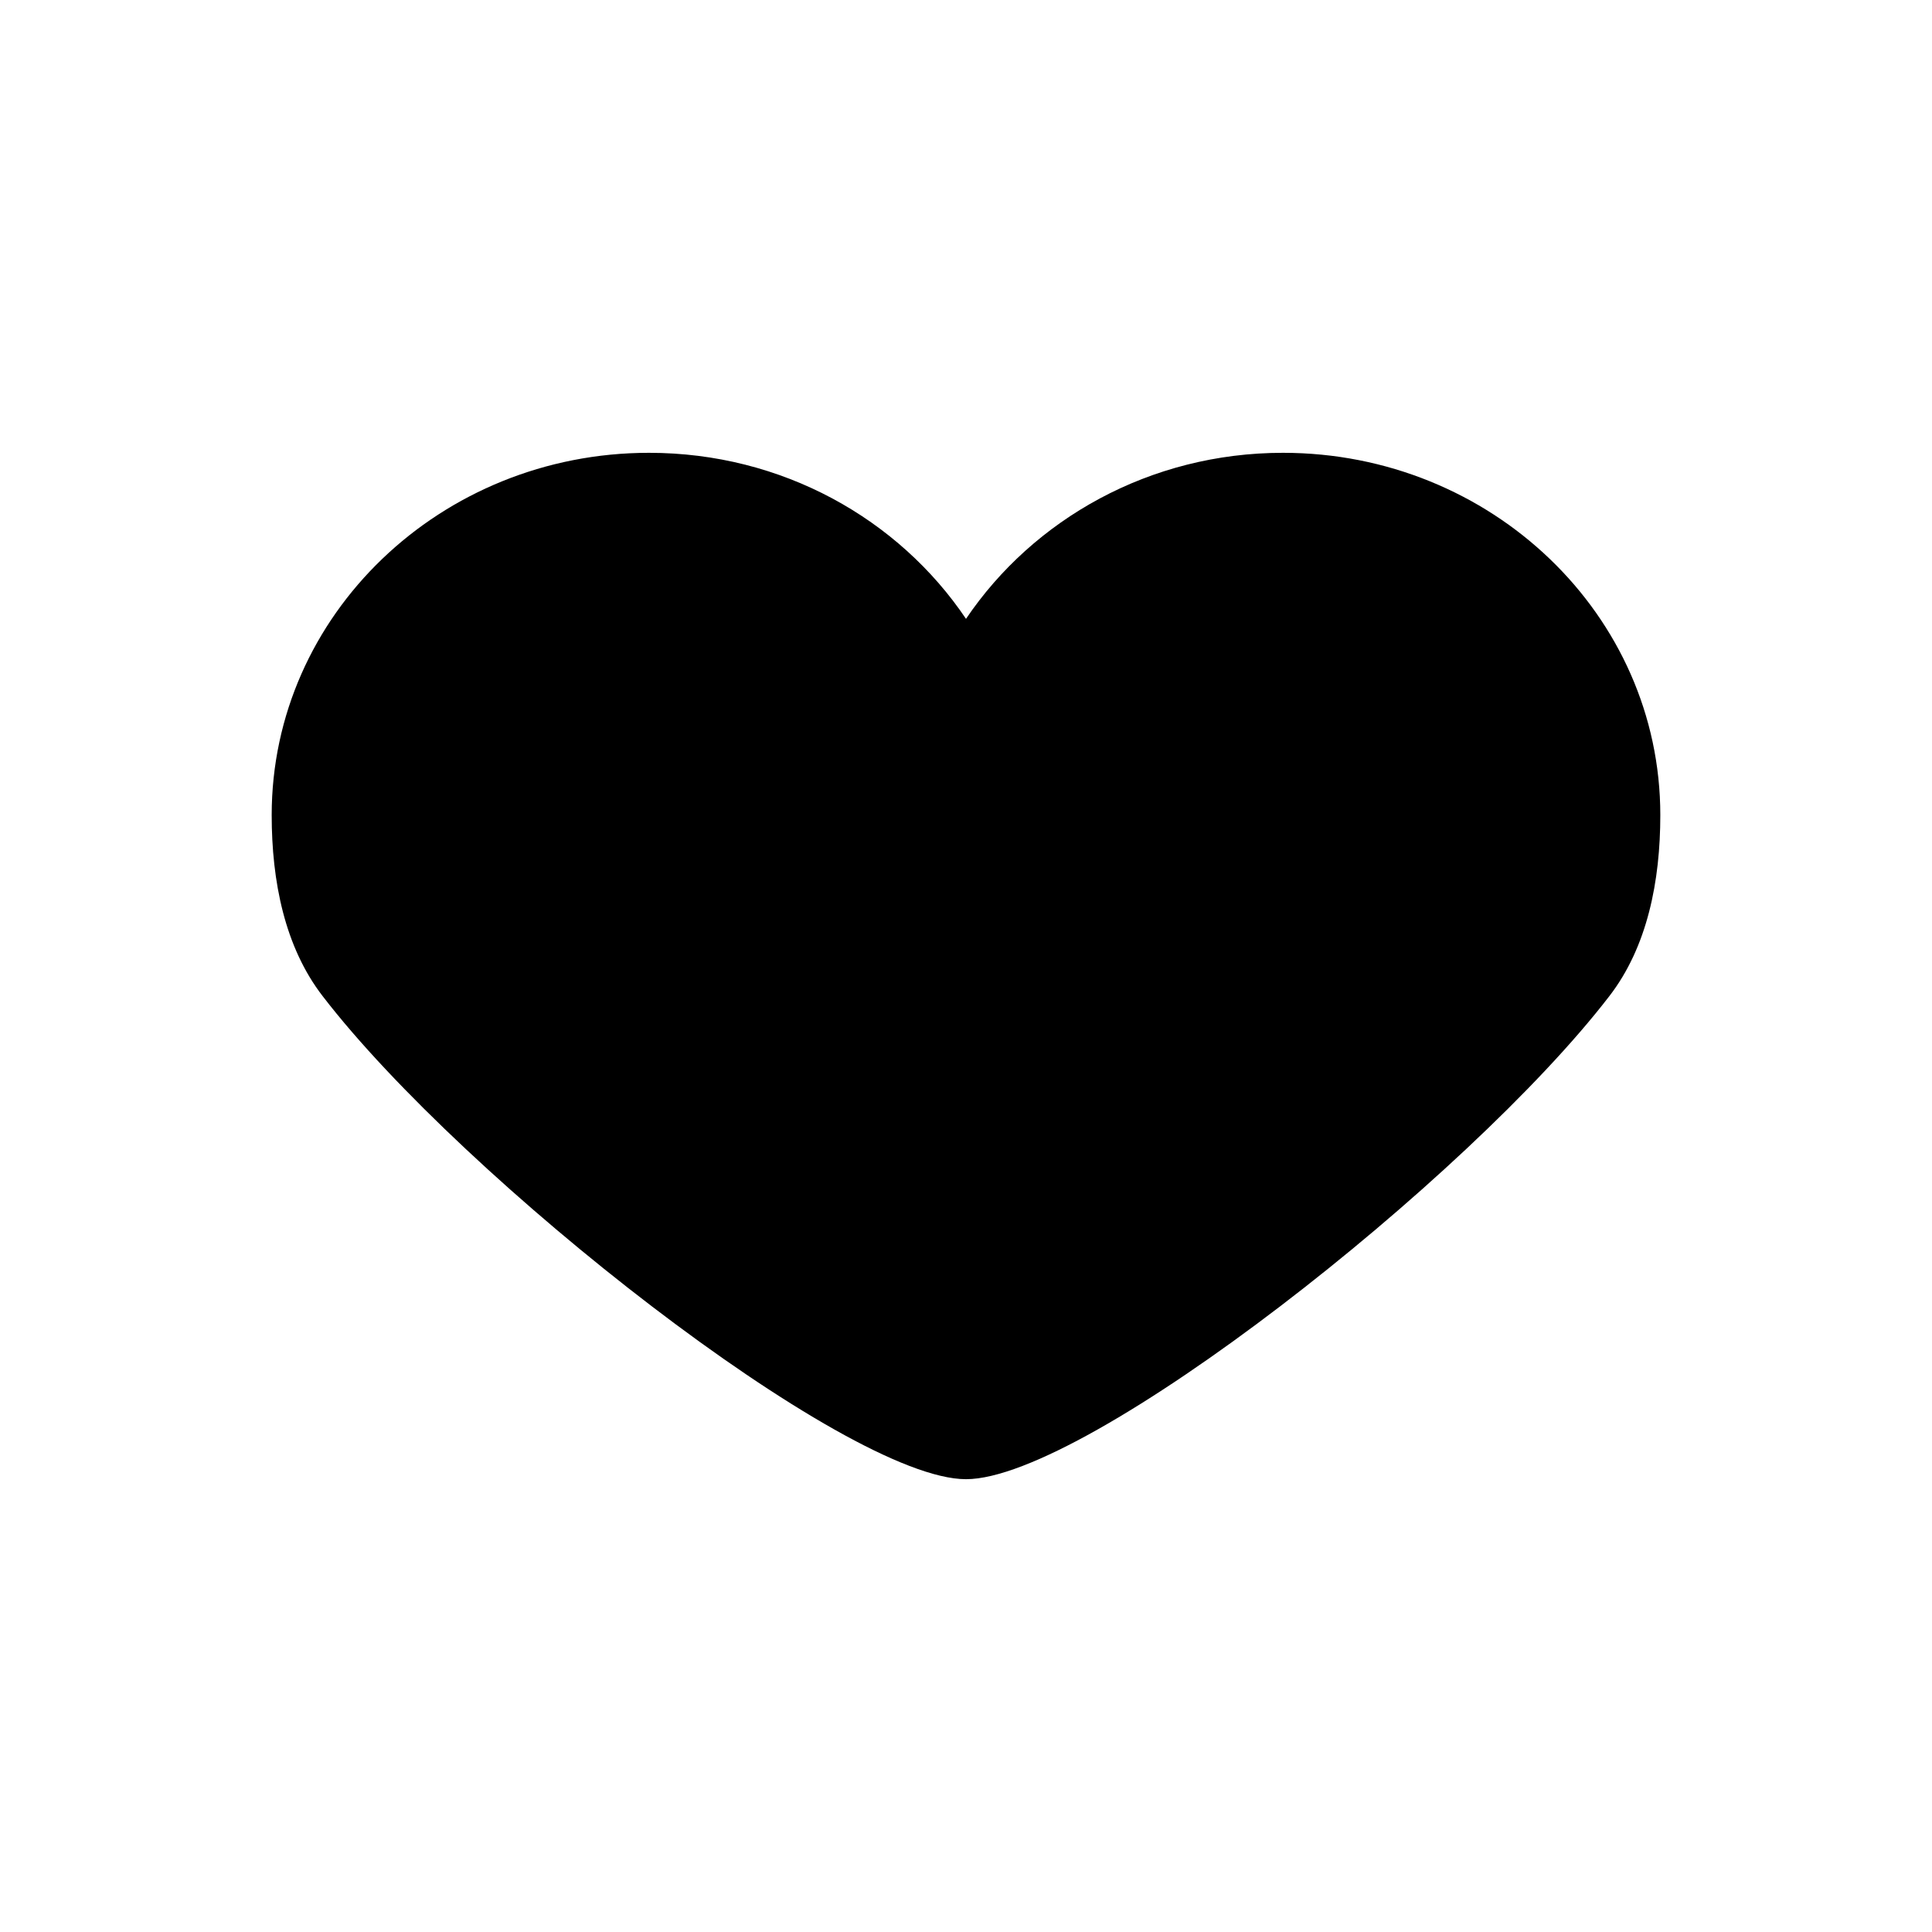
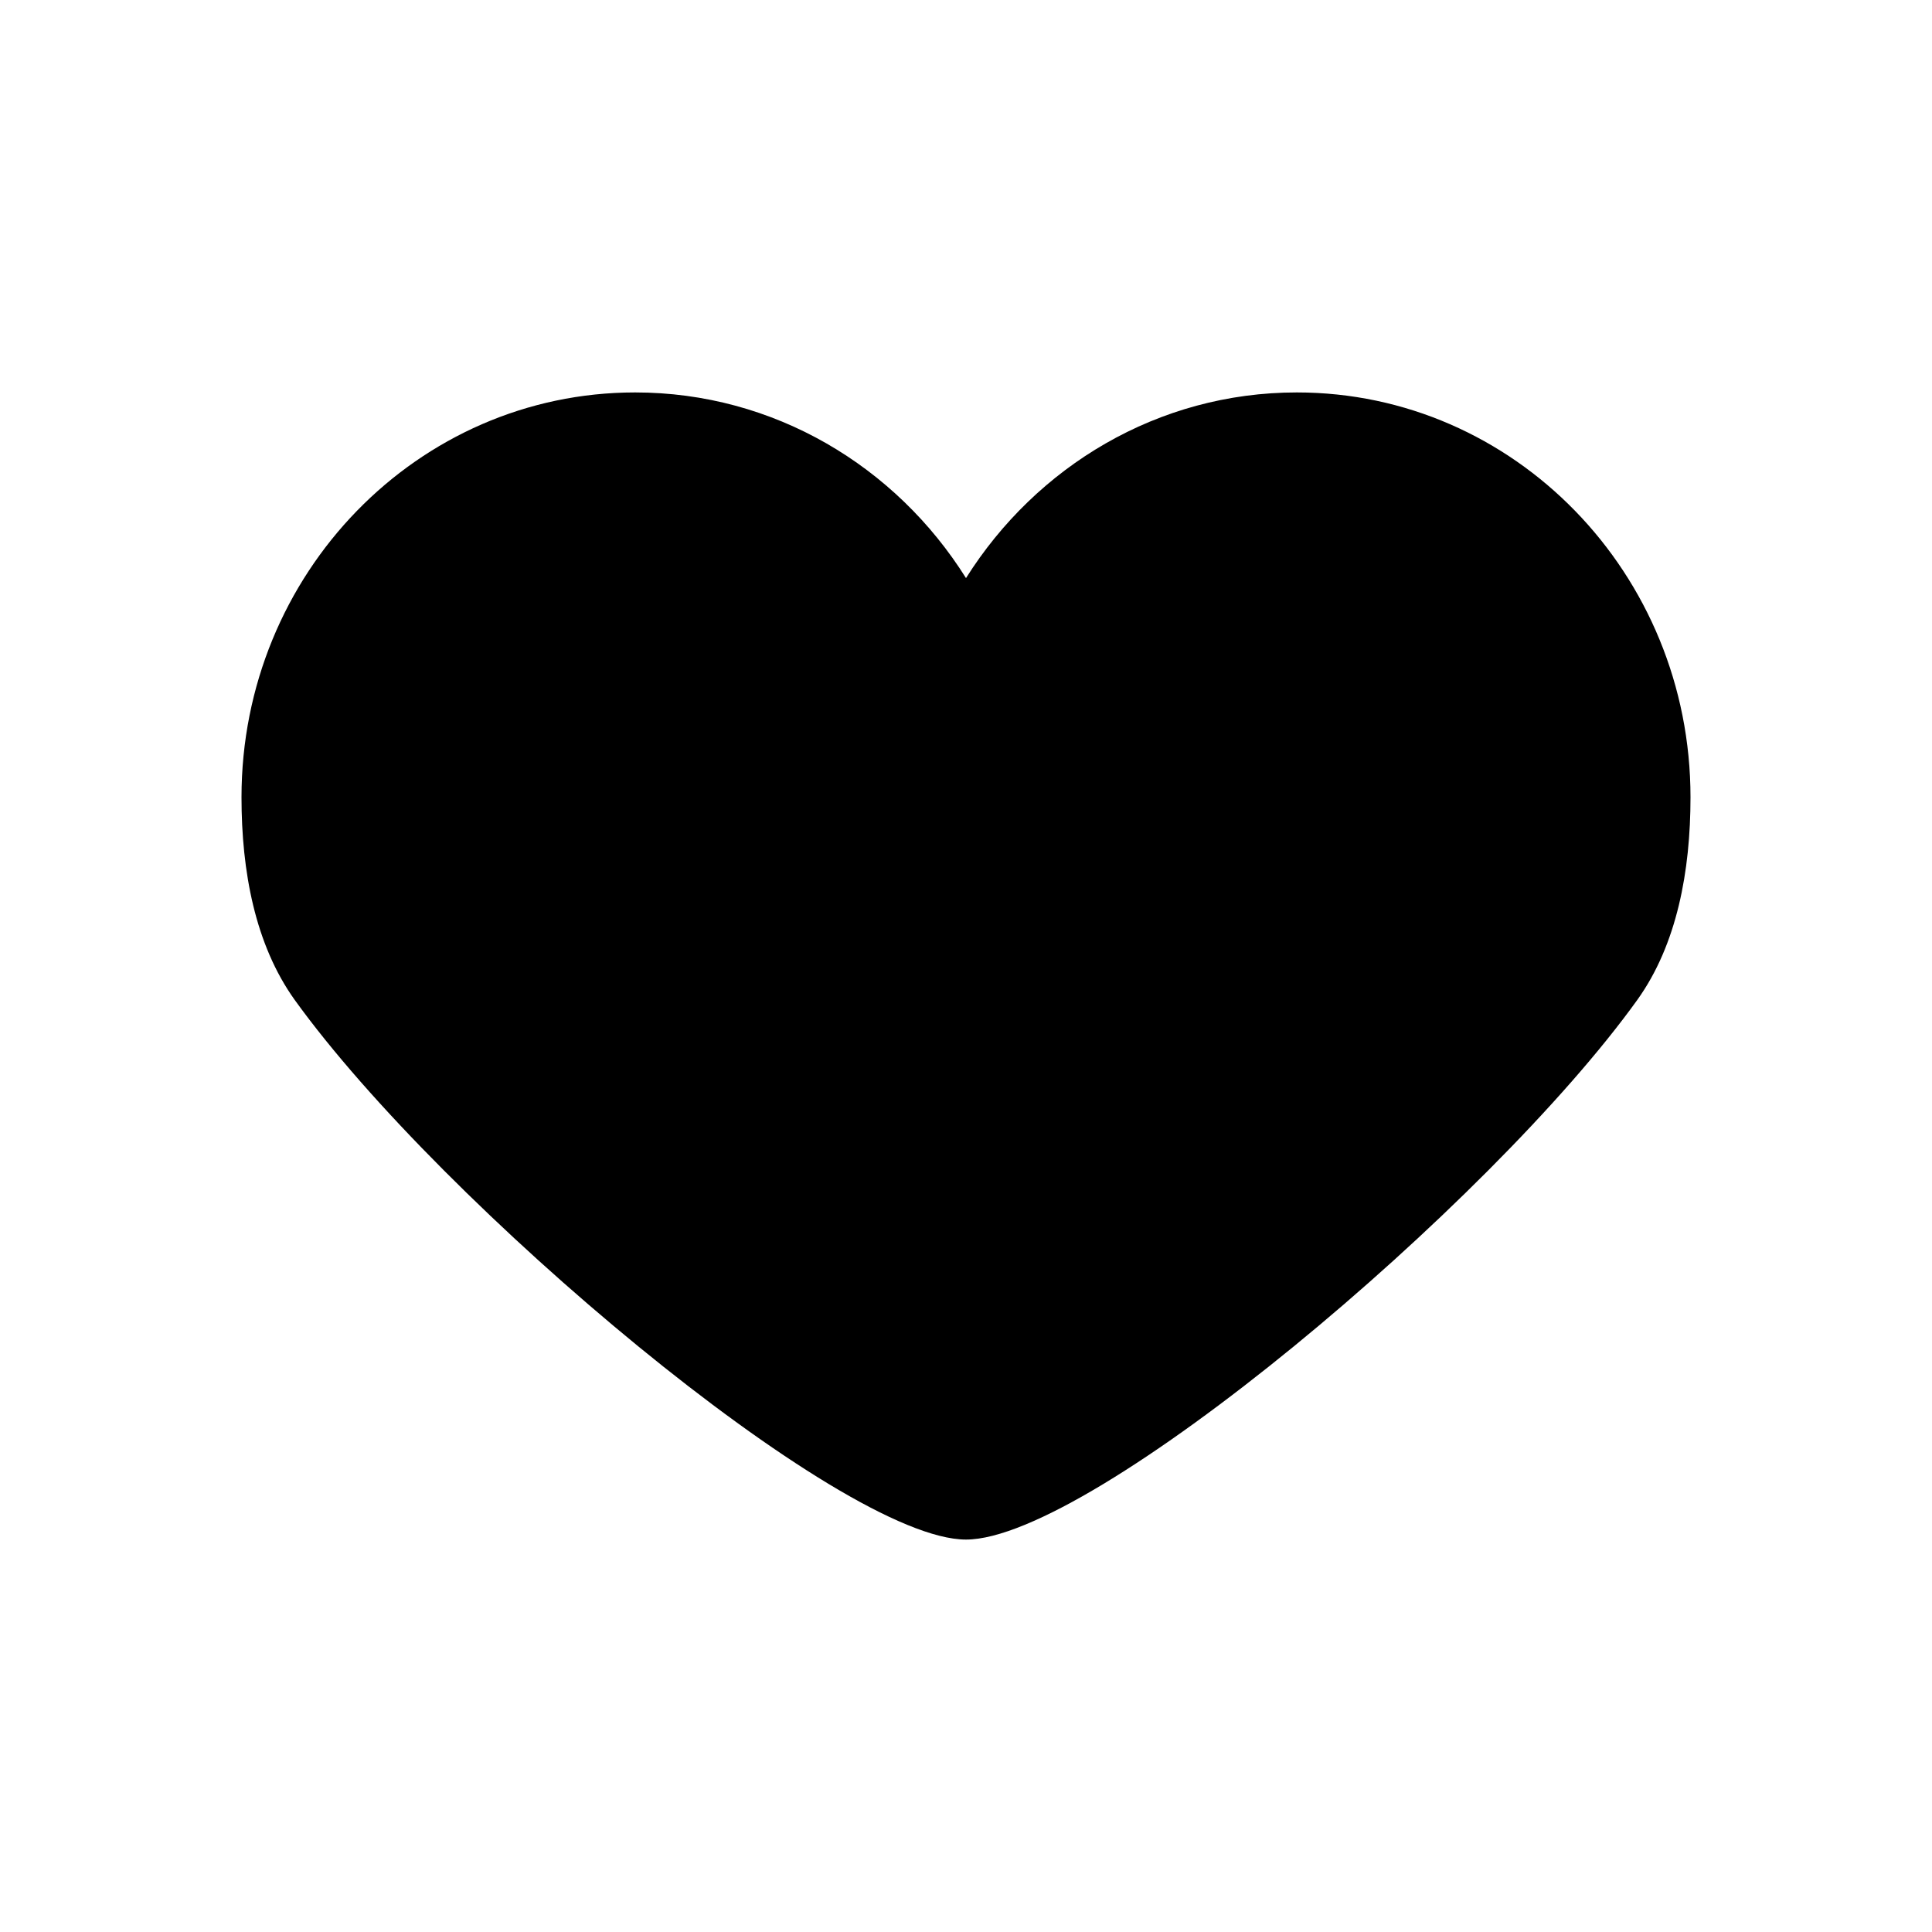
<svg xmlns="http://www.w3.org/2000/svg" id="Icons" viewBox="0 0 64 64">
-   <path id="Heart" d="M53.31,33c1.26-1.63,1.69-3.81,1.69-6,0-6.63-5.6-12-12.5-12-4.41,0-8.27,2.2-10.5,5.5-2.23-3.31-6.09-5.5-10.5-5.5-6.9,0-12.5,5.37-12.5,12,0,2.19,.43,4.37,1.69,6,4.67,6.07,17.31,16,21.31,16s16.64-9.93,21.31-16Z" />
+   <path id="Heart" d="M54.24,33.12c1.31-1.83,1.76-4.26,1.76-6.71,0-7.41-5.84-13.41-13.04-13.41-4.6,0-8.63,2.45-10.96,6.15-2.32-3.7-6.36-6.15-10.96-6.15-7.2,0-13.04,6-13.04,13.41,0,2.45,.45,4.88,1.76,6.71,4.88,6.78,18.07,17.88,22.24,17.88s17.37-11.1,22.24-17.88Z" />
</svg>
